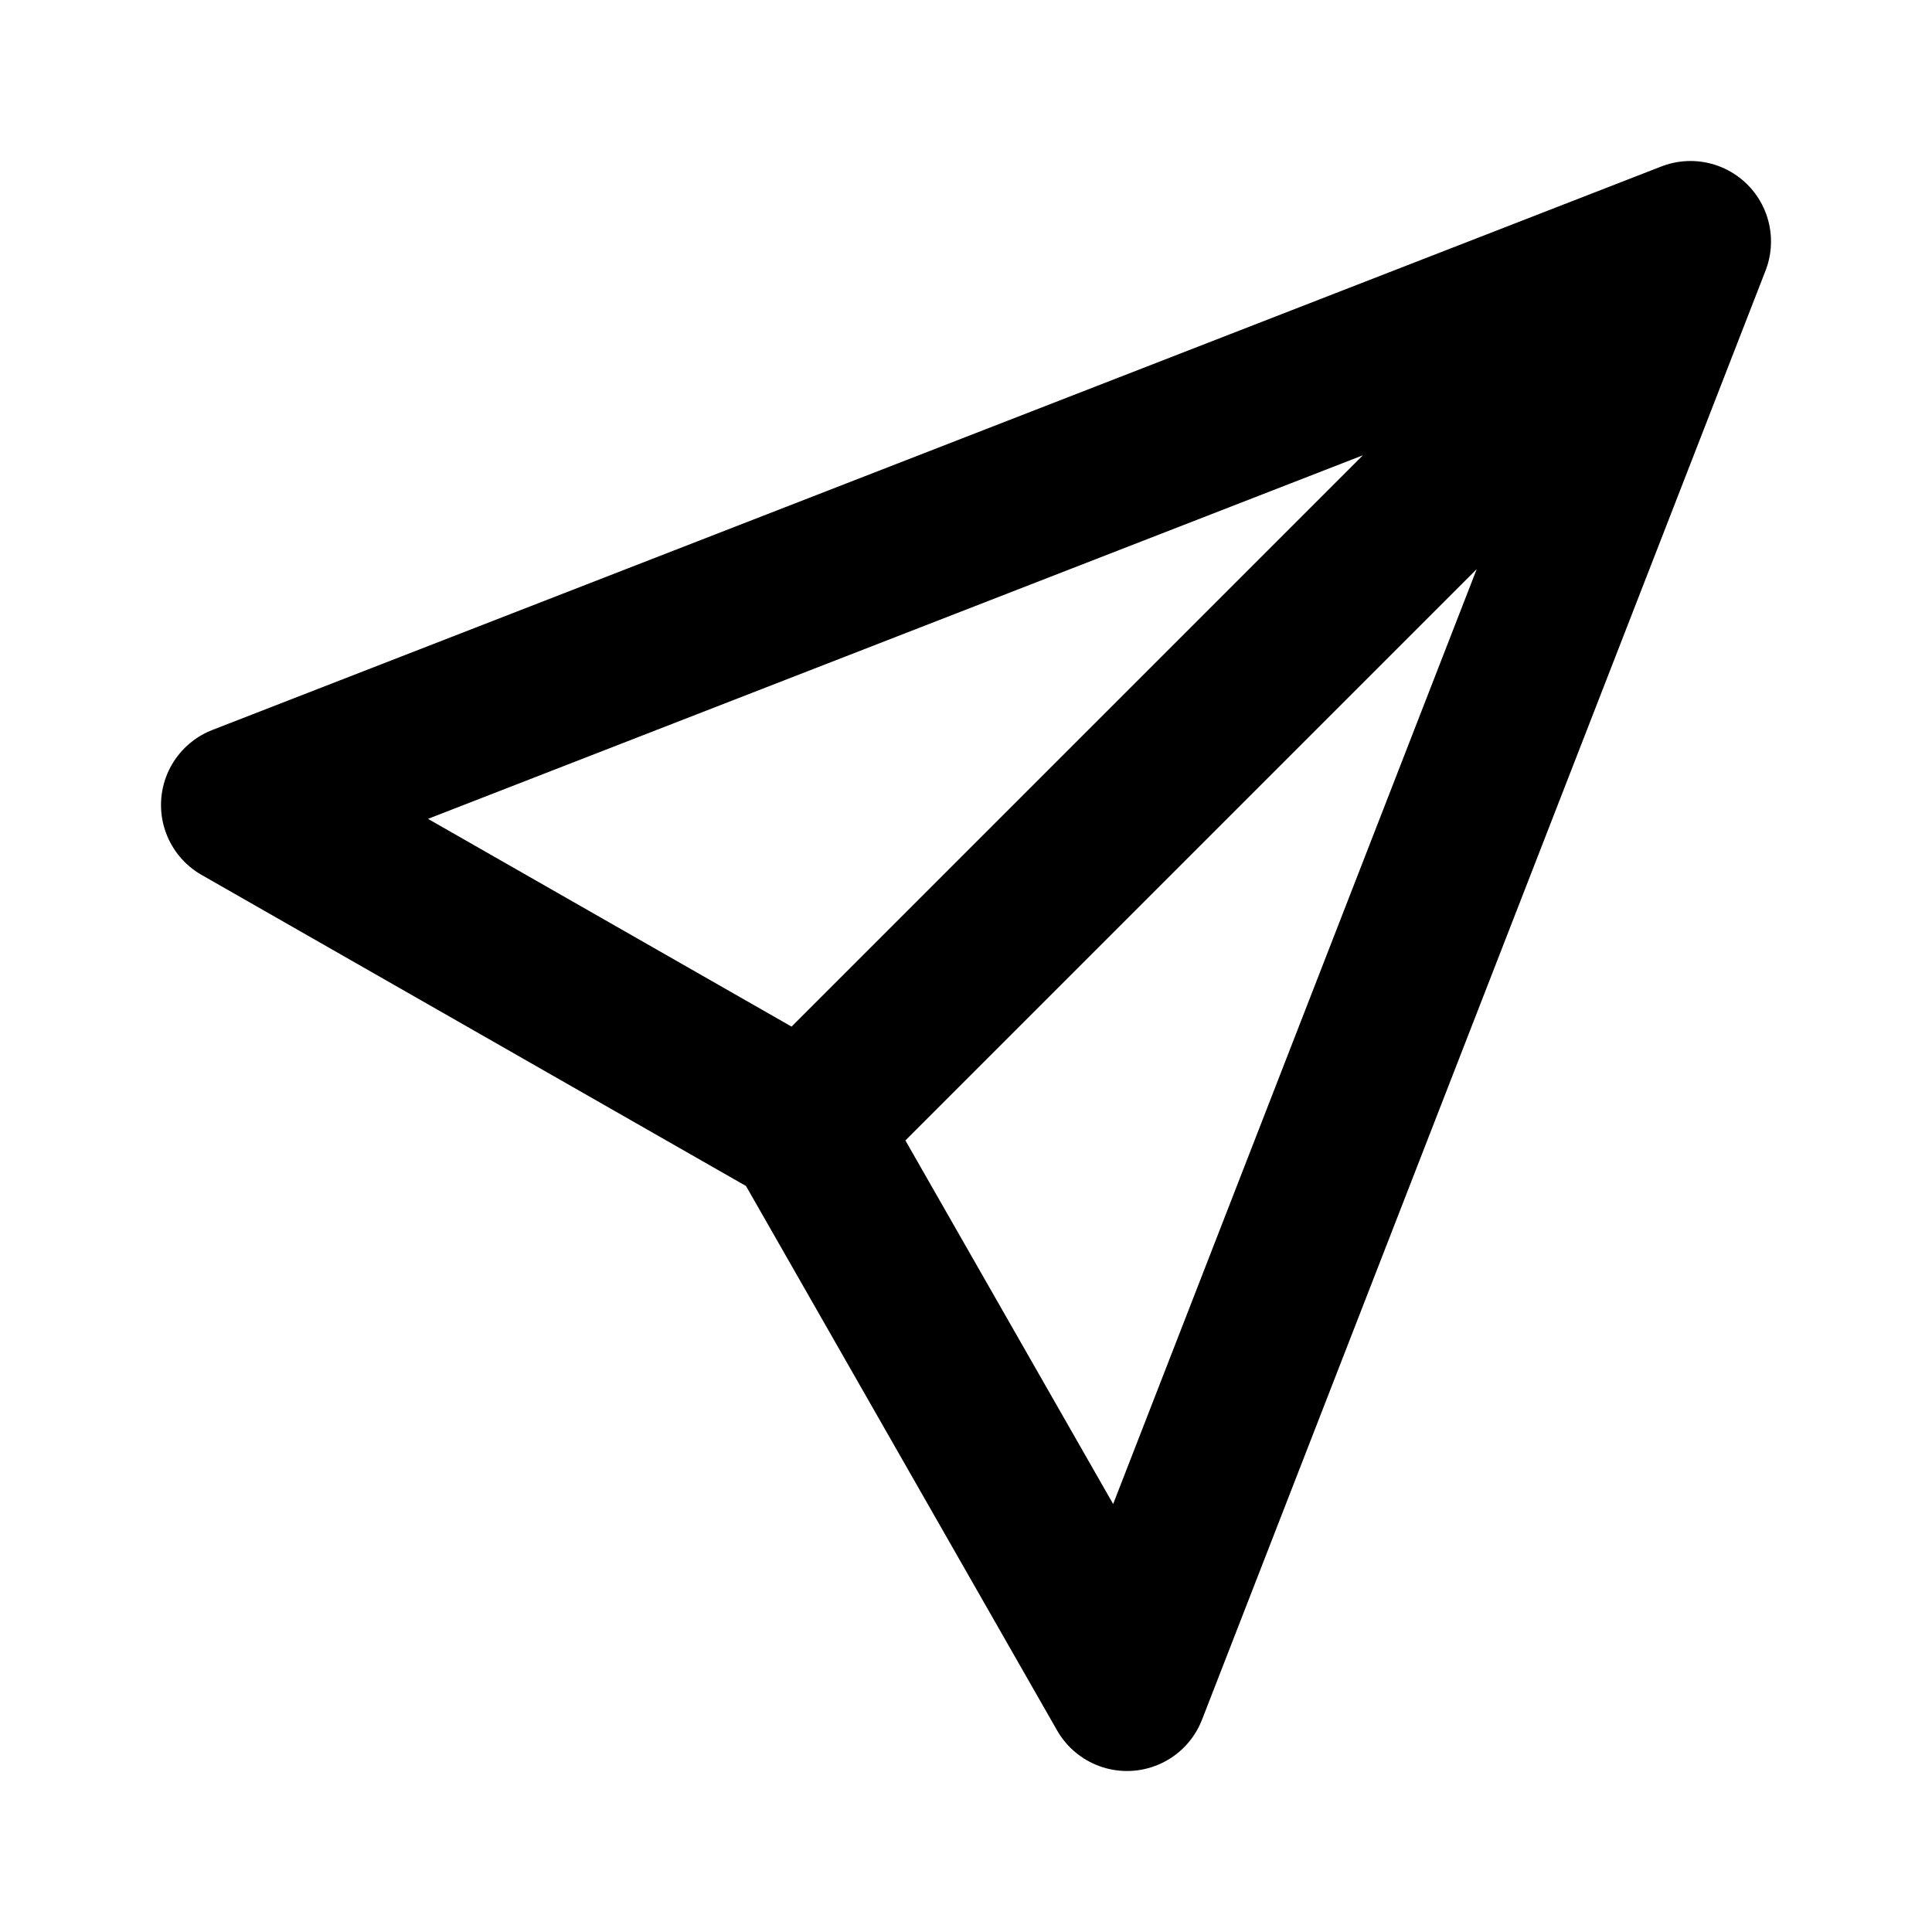
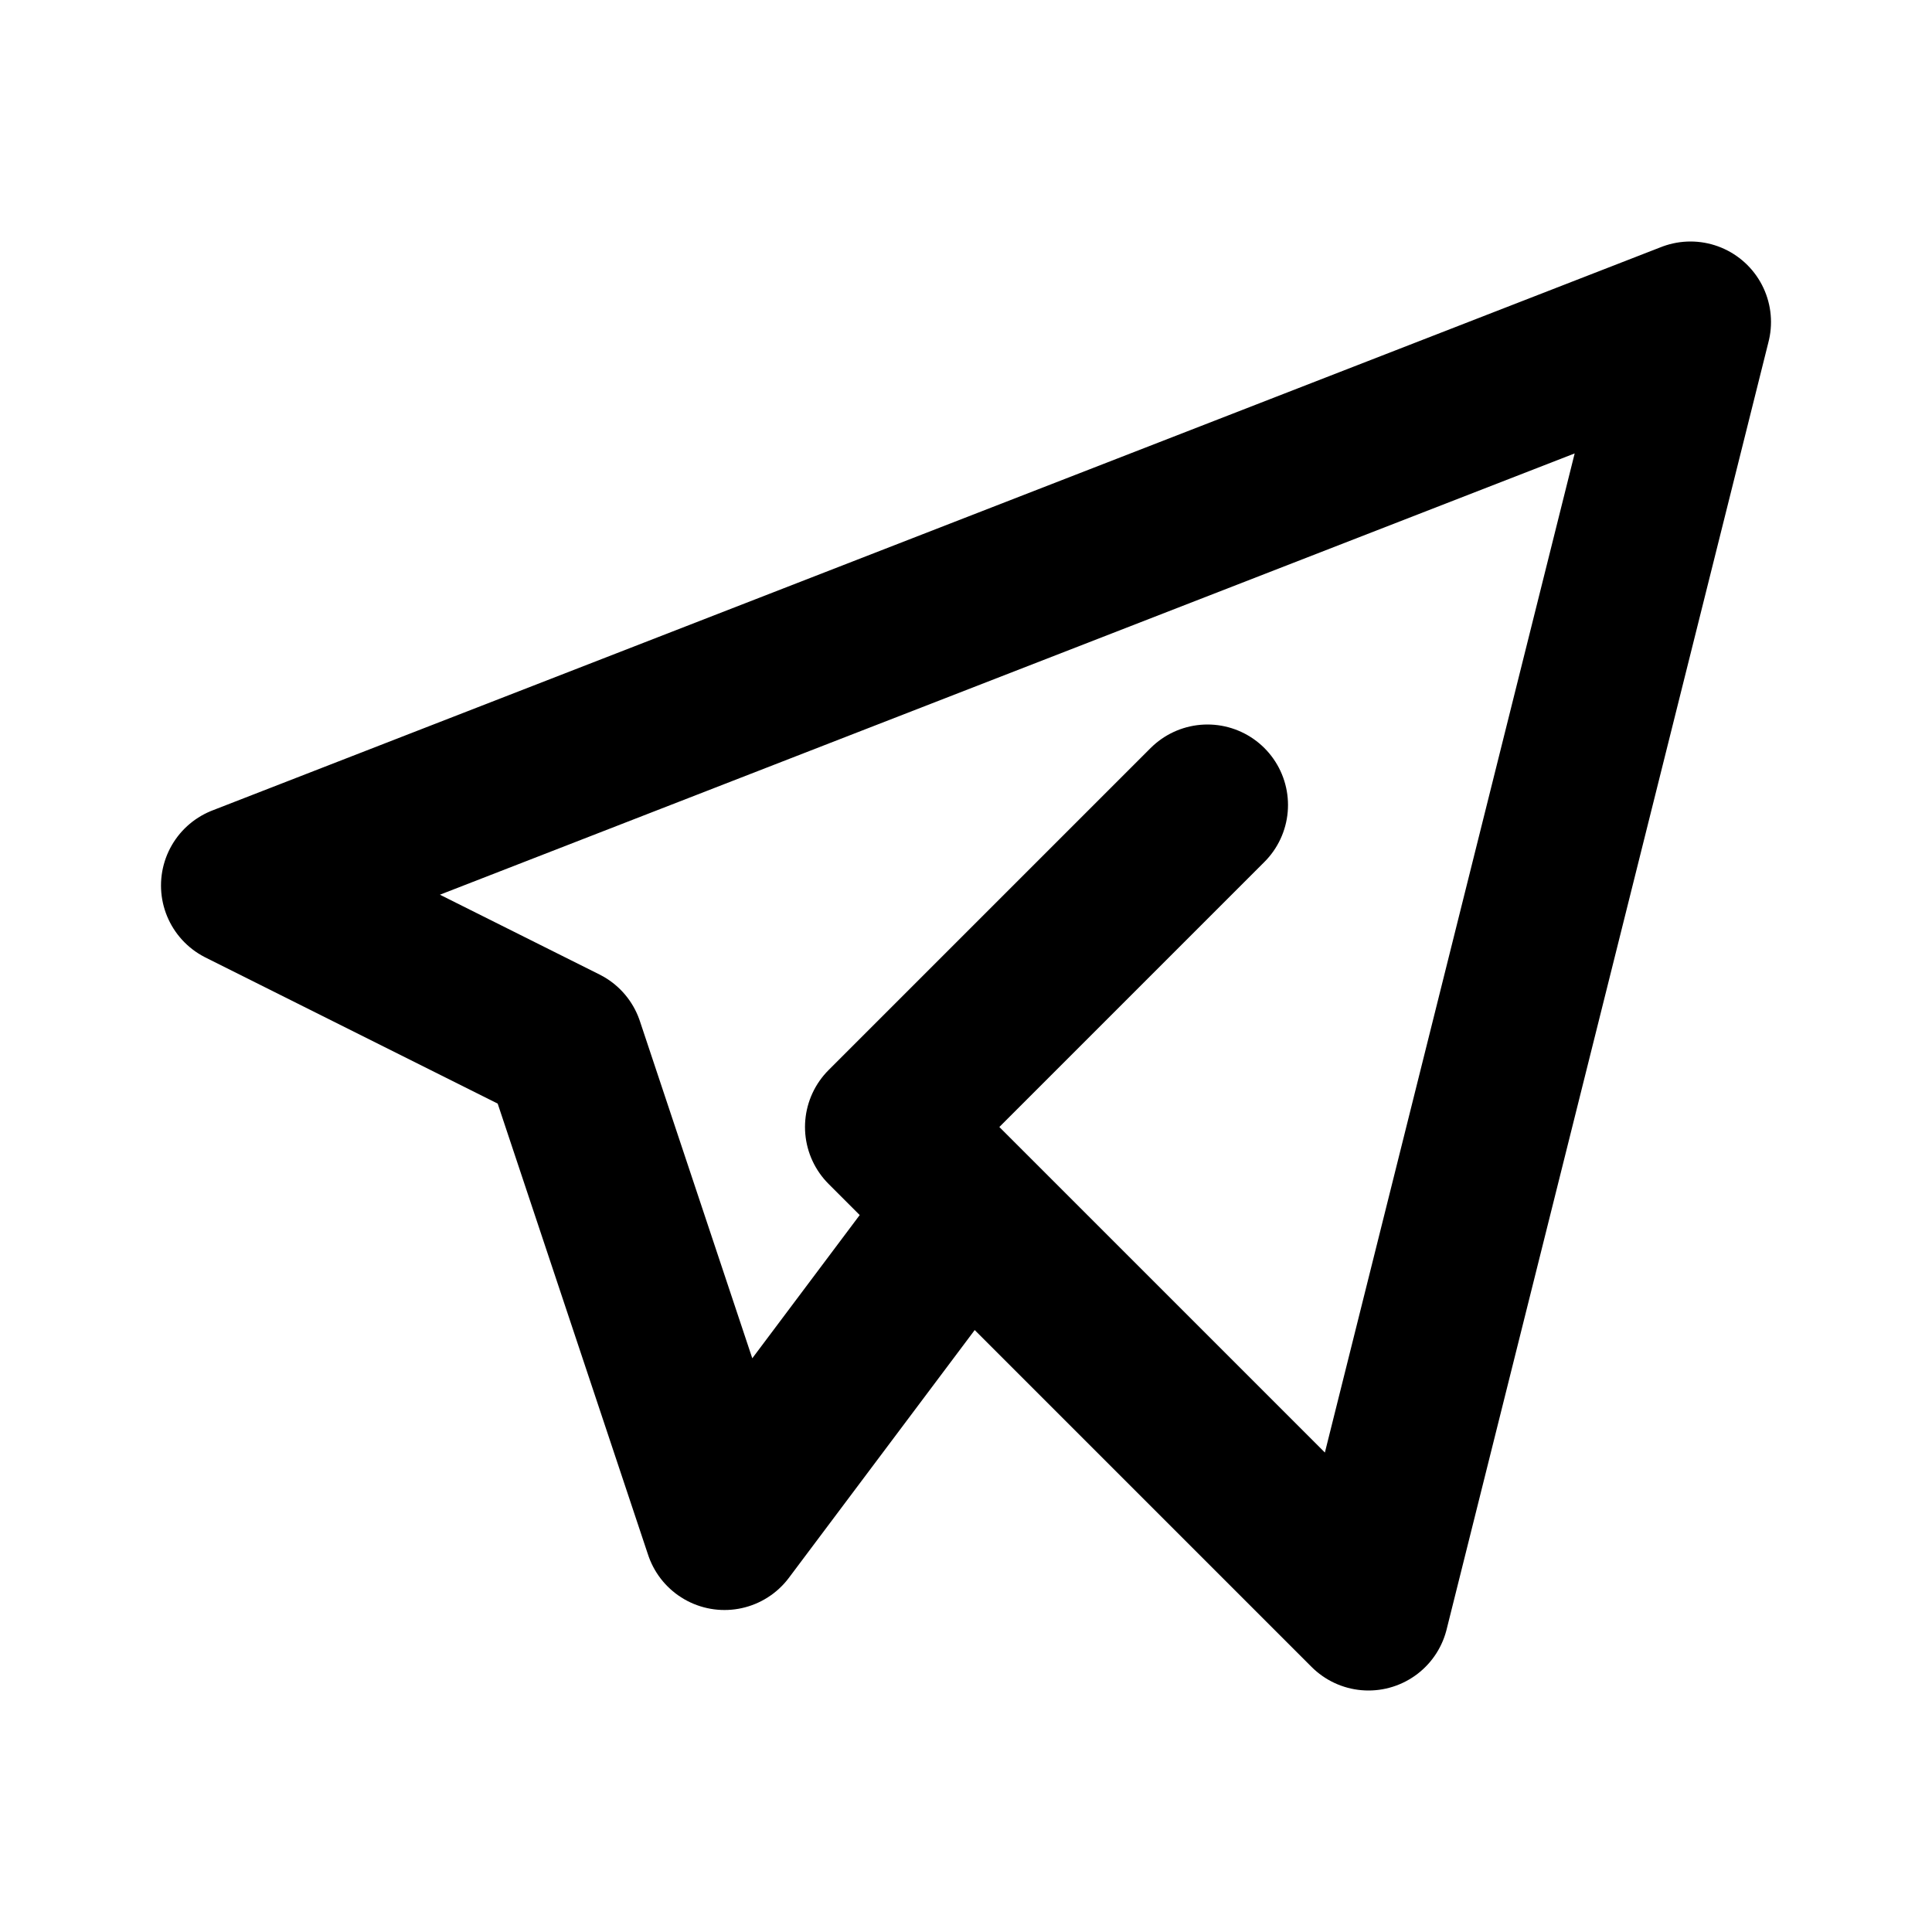
<svg xmlns="http://www.w3.org/2000/svg" viewBox="0 0 24 24" fill="none" stroke="currentColor" stroke-width="2" stroke-linecap="round" stroke-linejoin="round">
-   <path d="m3 10 18-7-7 18-4-7-7-4Zm7 4L21 3" />
+   <path d="M15 10l-4 4l6 6l4 -16l-18 7l4 2l2 6l3 -4" />
</svg>
